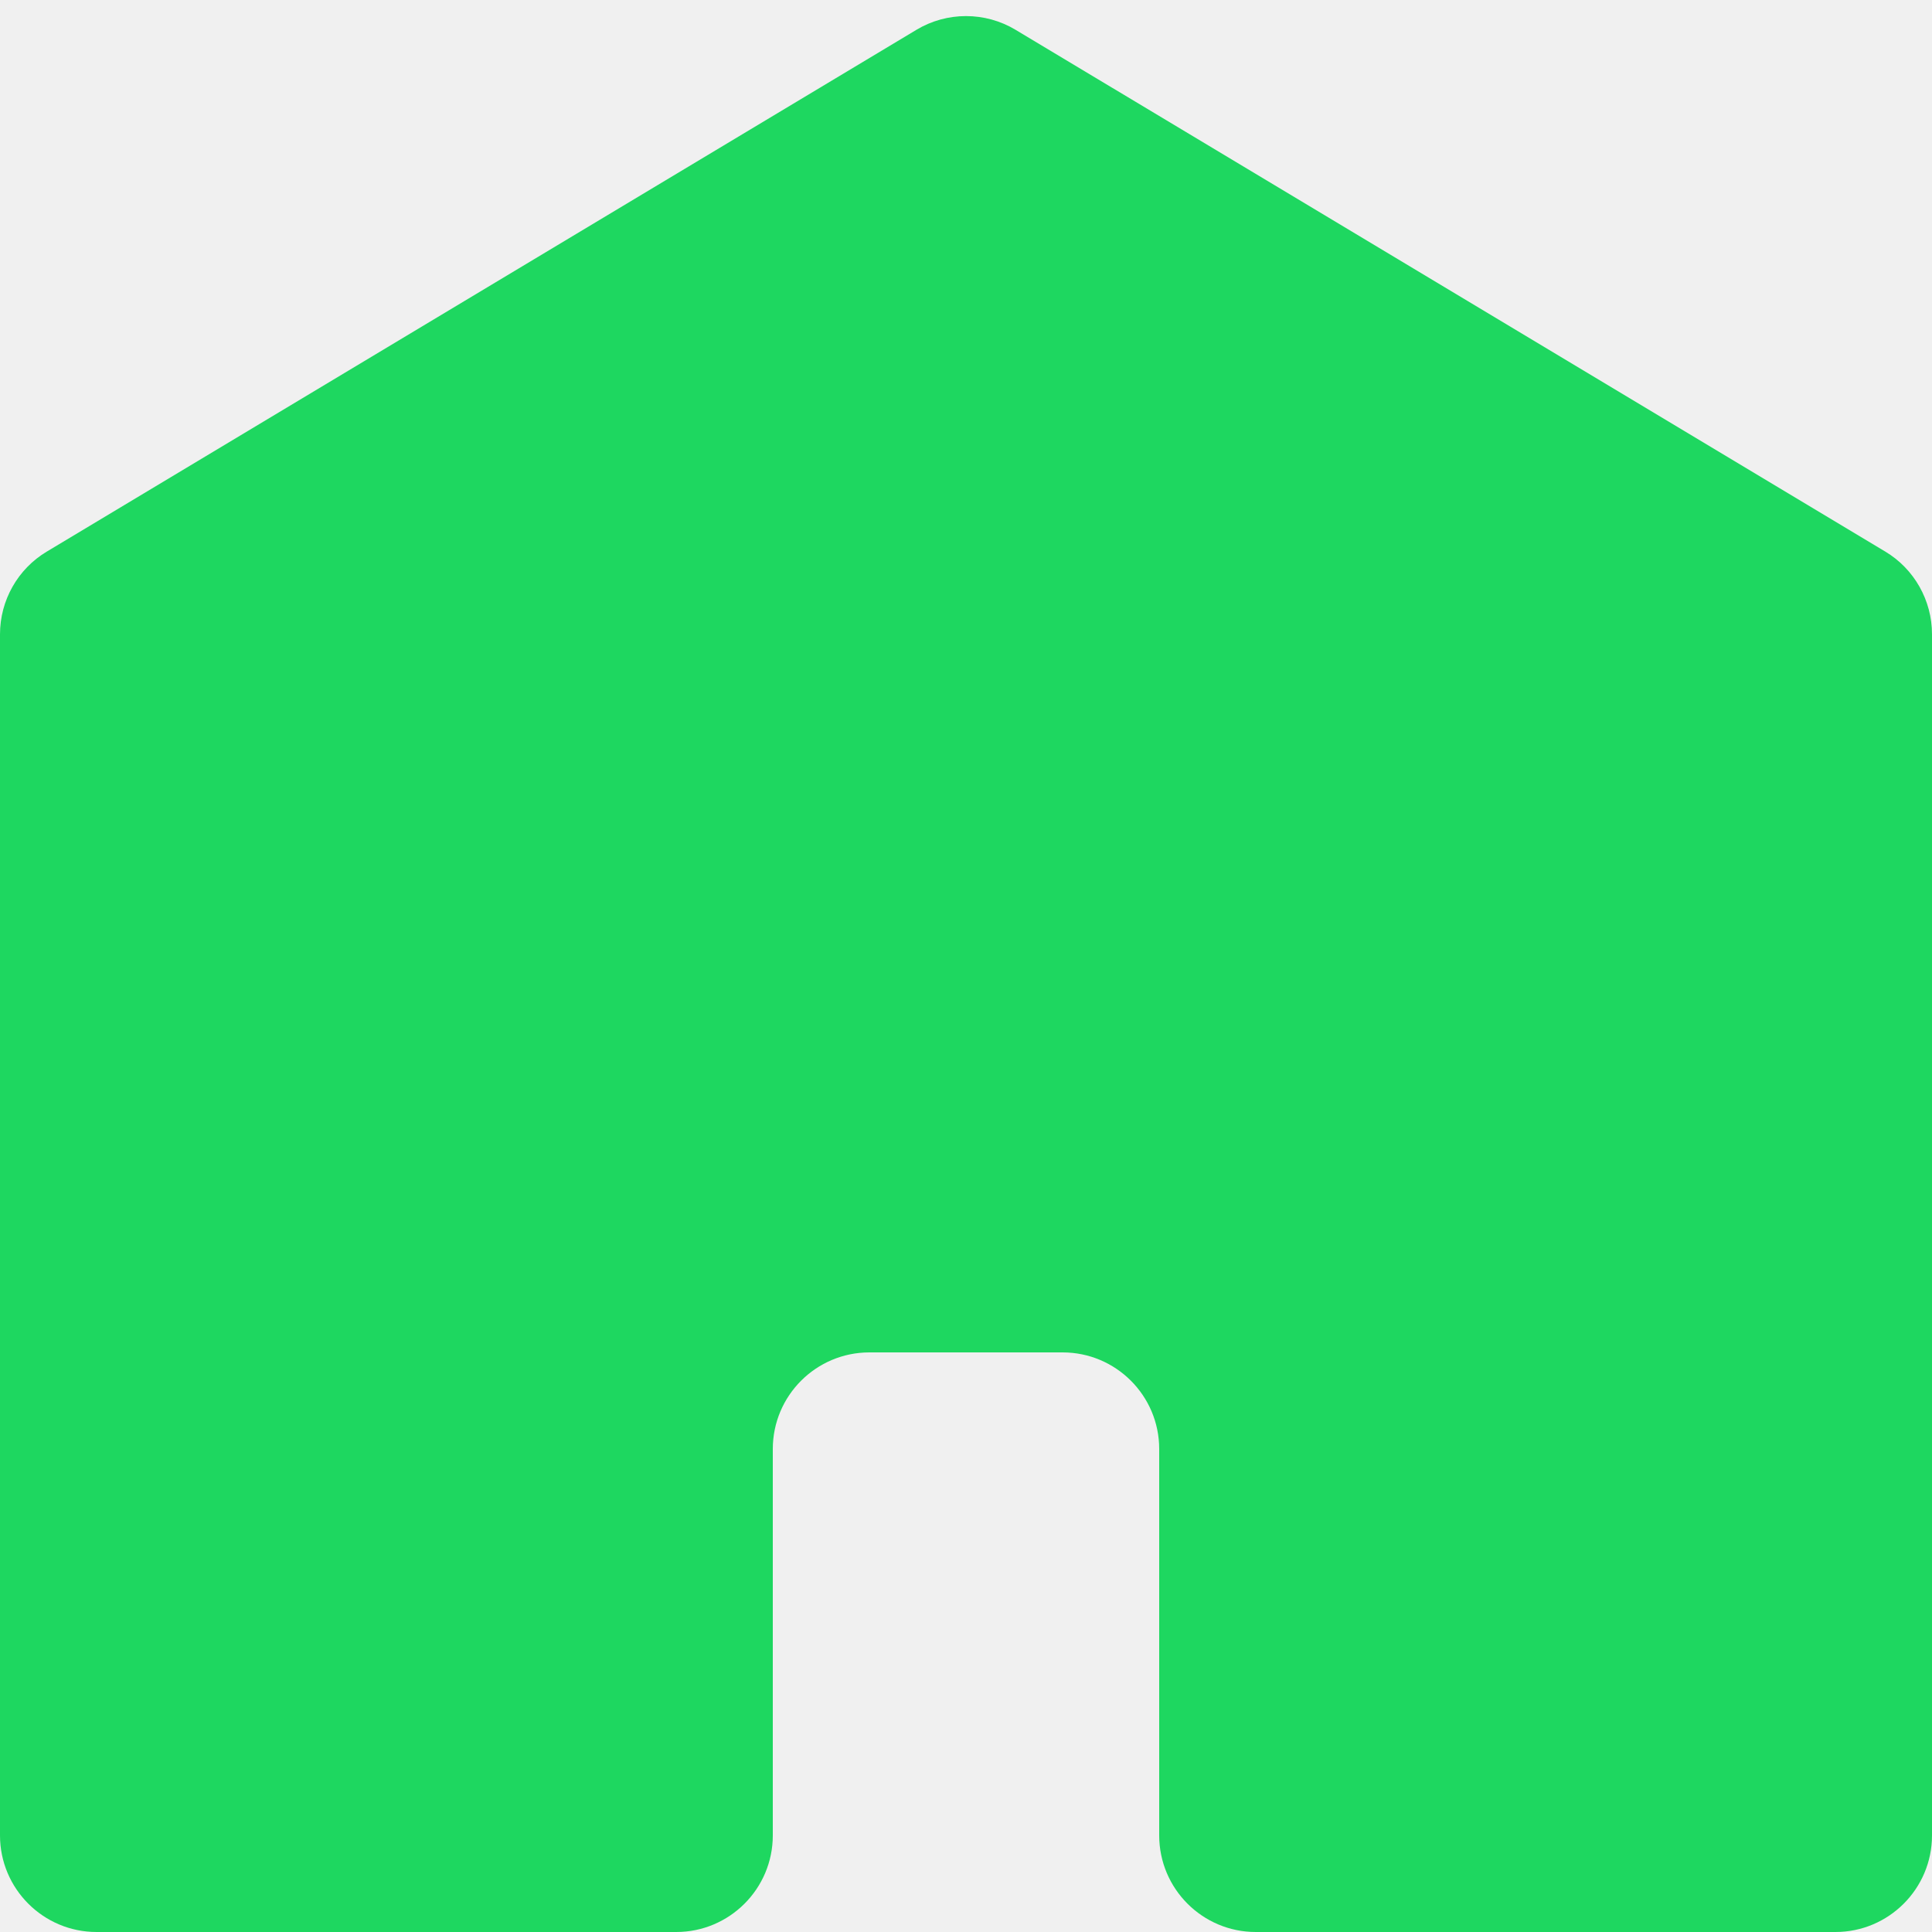
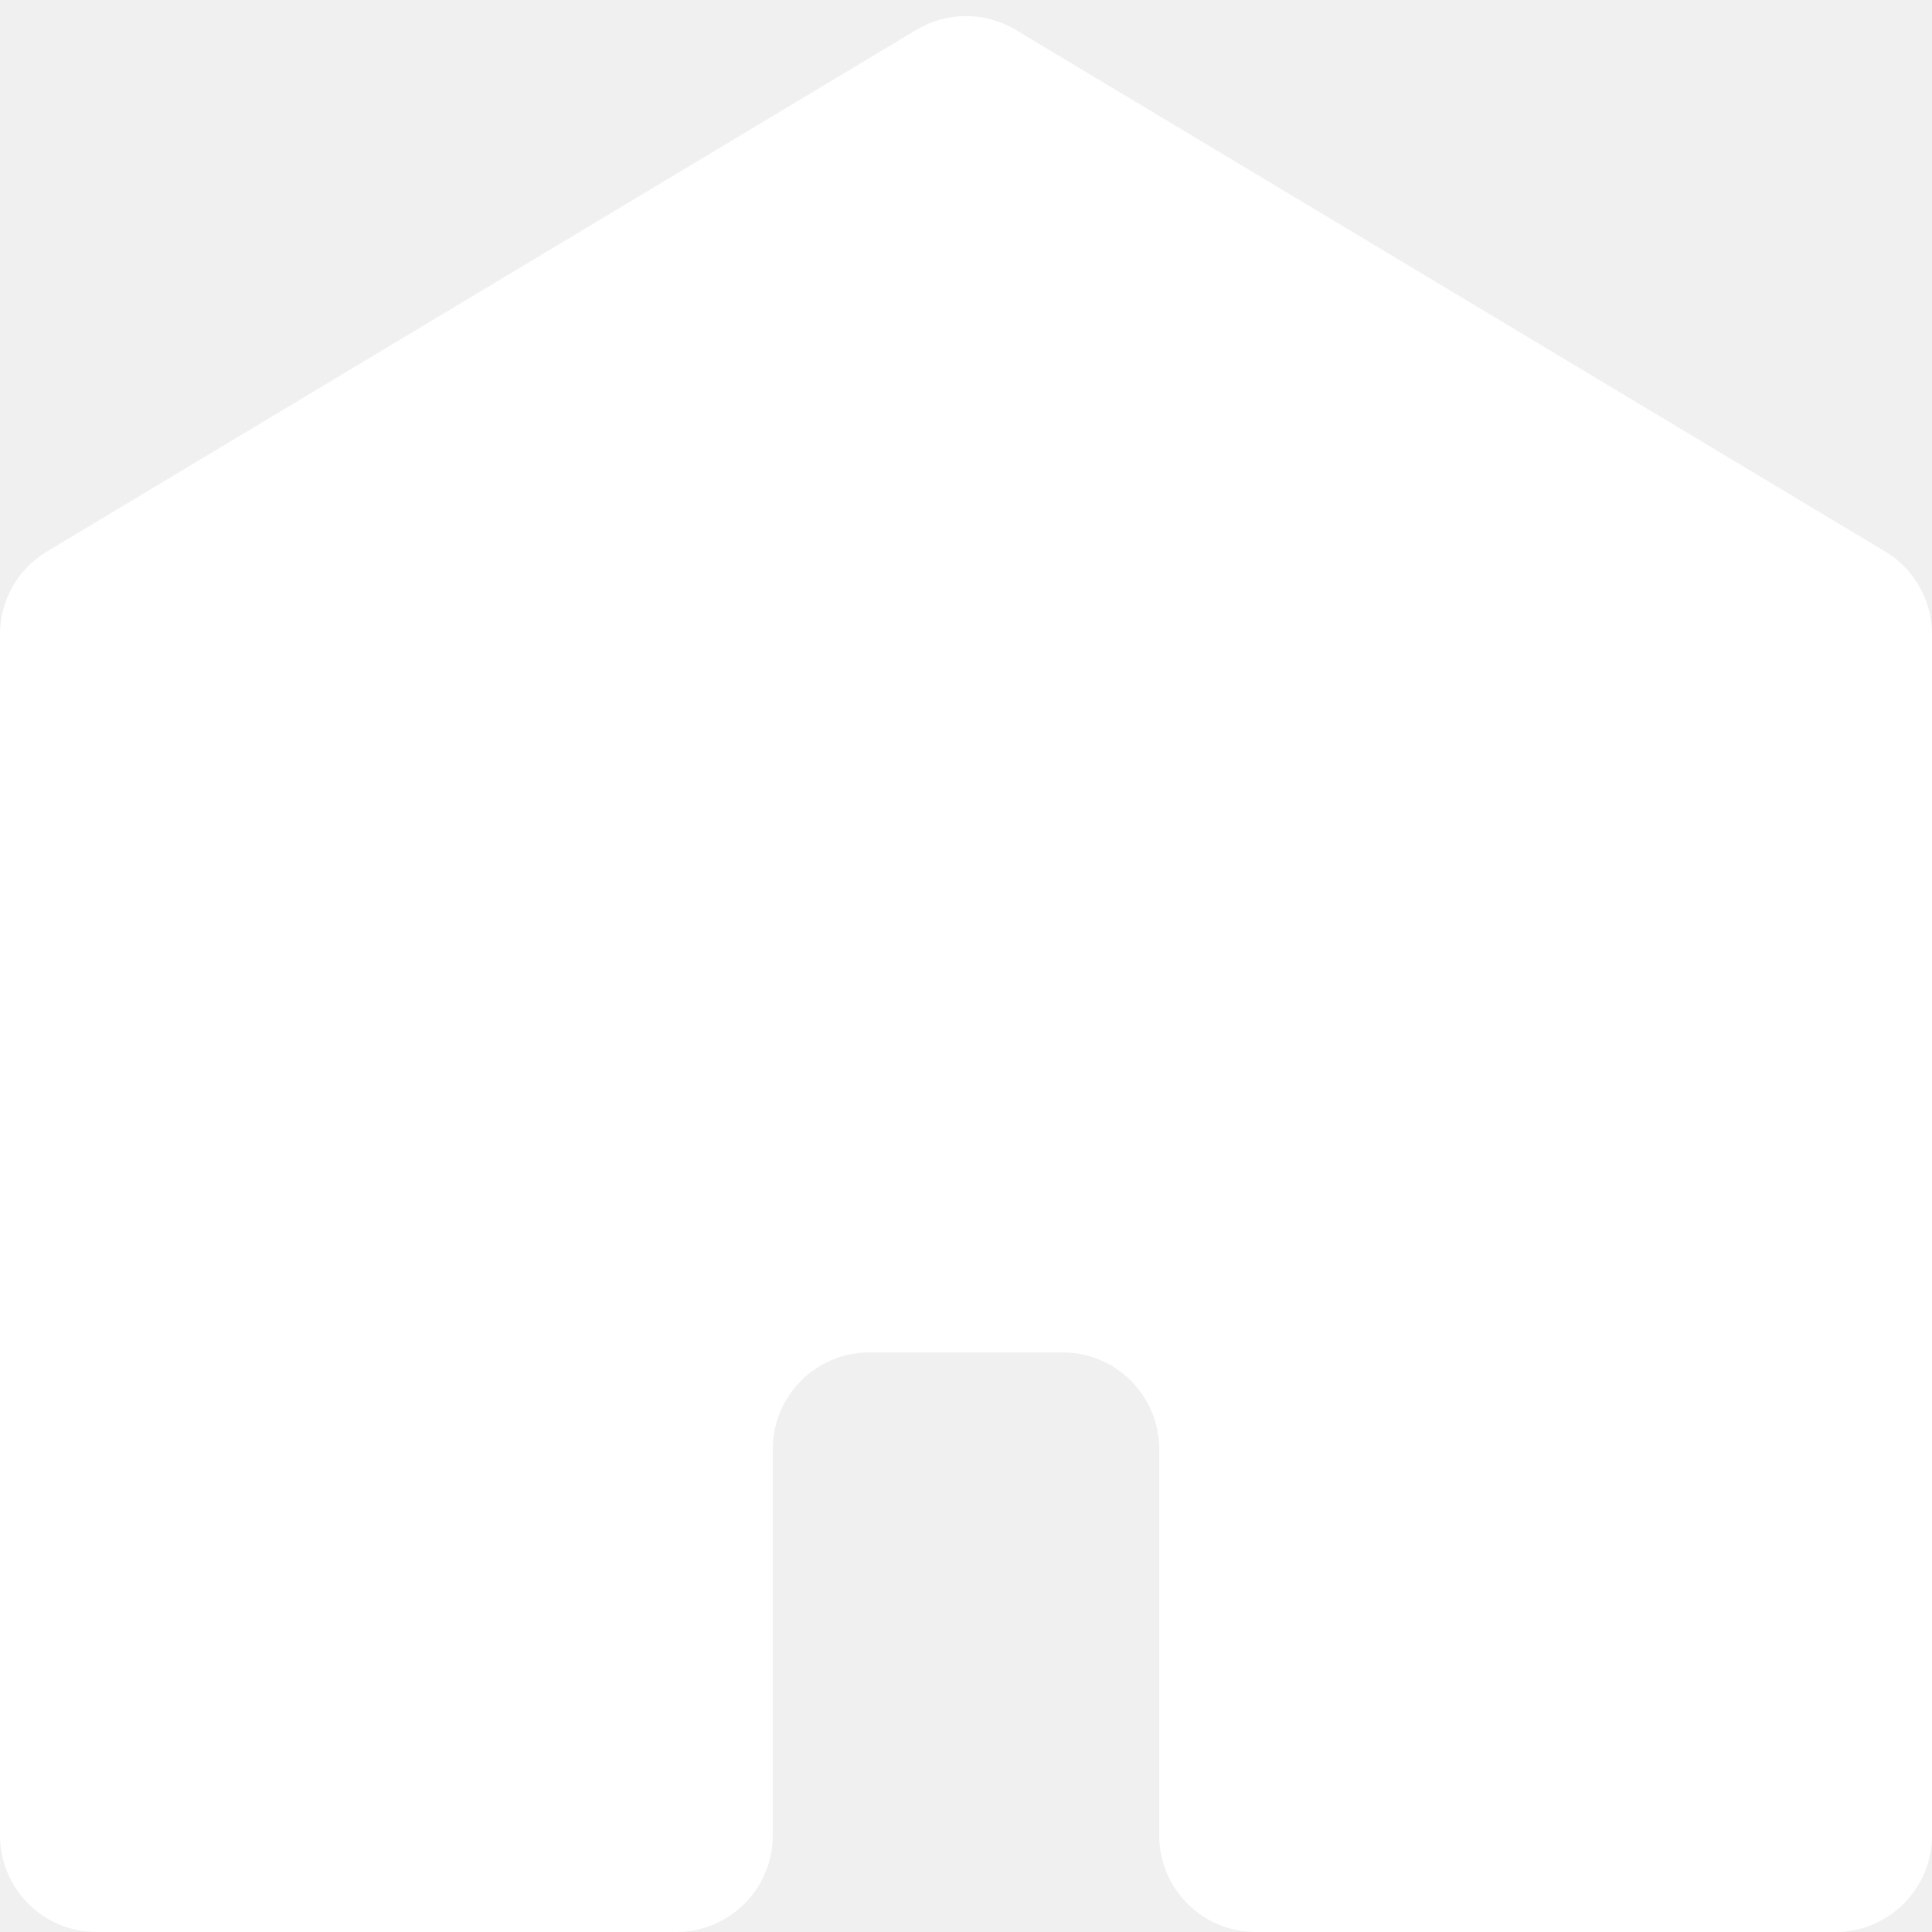
<svg xmlns="http://www.w3.org/2000/svg" width="20" height="20" viewBox="0 0 20 20" fill="none">
-   <path d="M0 6.566C0 6.215 0.184 5.889 0.486 5.709L9.486 0.309C9.802 0.119 10.198 0.119 10.514 0.309L19.515 5.709C19.816 5.889 20 6.215 20 6.566V19C20 19.552 19.552 20 19 20H13C12.448 20 12 19.552 12 19V15C12 14.448 11.552 14 11 14H10H9C8.448 14 8 14.448 8 15V19C8 19.552 7.552 20 7 20H1C0.448 20 0 19.552 0 19V6.566Z" fill="#1ED760" />
+   <path d="M0 6.566C0 6.215 0.184 5.889 0.486 5.709L9.486 0.309C9.802 0.119 10.198 0.119 10.514 0.309L19.515 5.709C19.816 5.889 20 6.215 20 6.566V19C20 19.552 19.552 20 19 20H13C12.448 20 12 19.552 12 19V15C12 14.448 11.552 14 11 14H10H9C8.448 14 8 14.448 8 15V19C8 19.552 7.552 20 7 20H1C0.448 20 0 19.552 0 19V6.566Z" fill="white" />
</svg>
